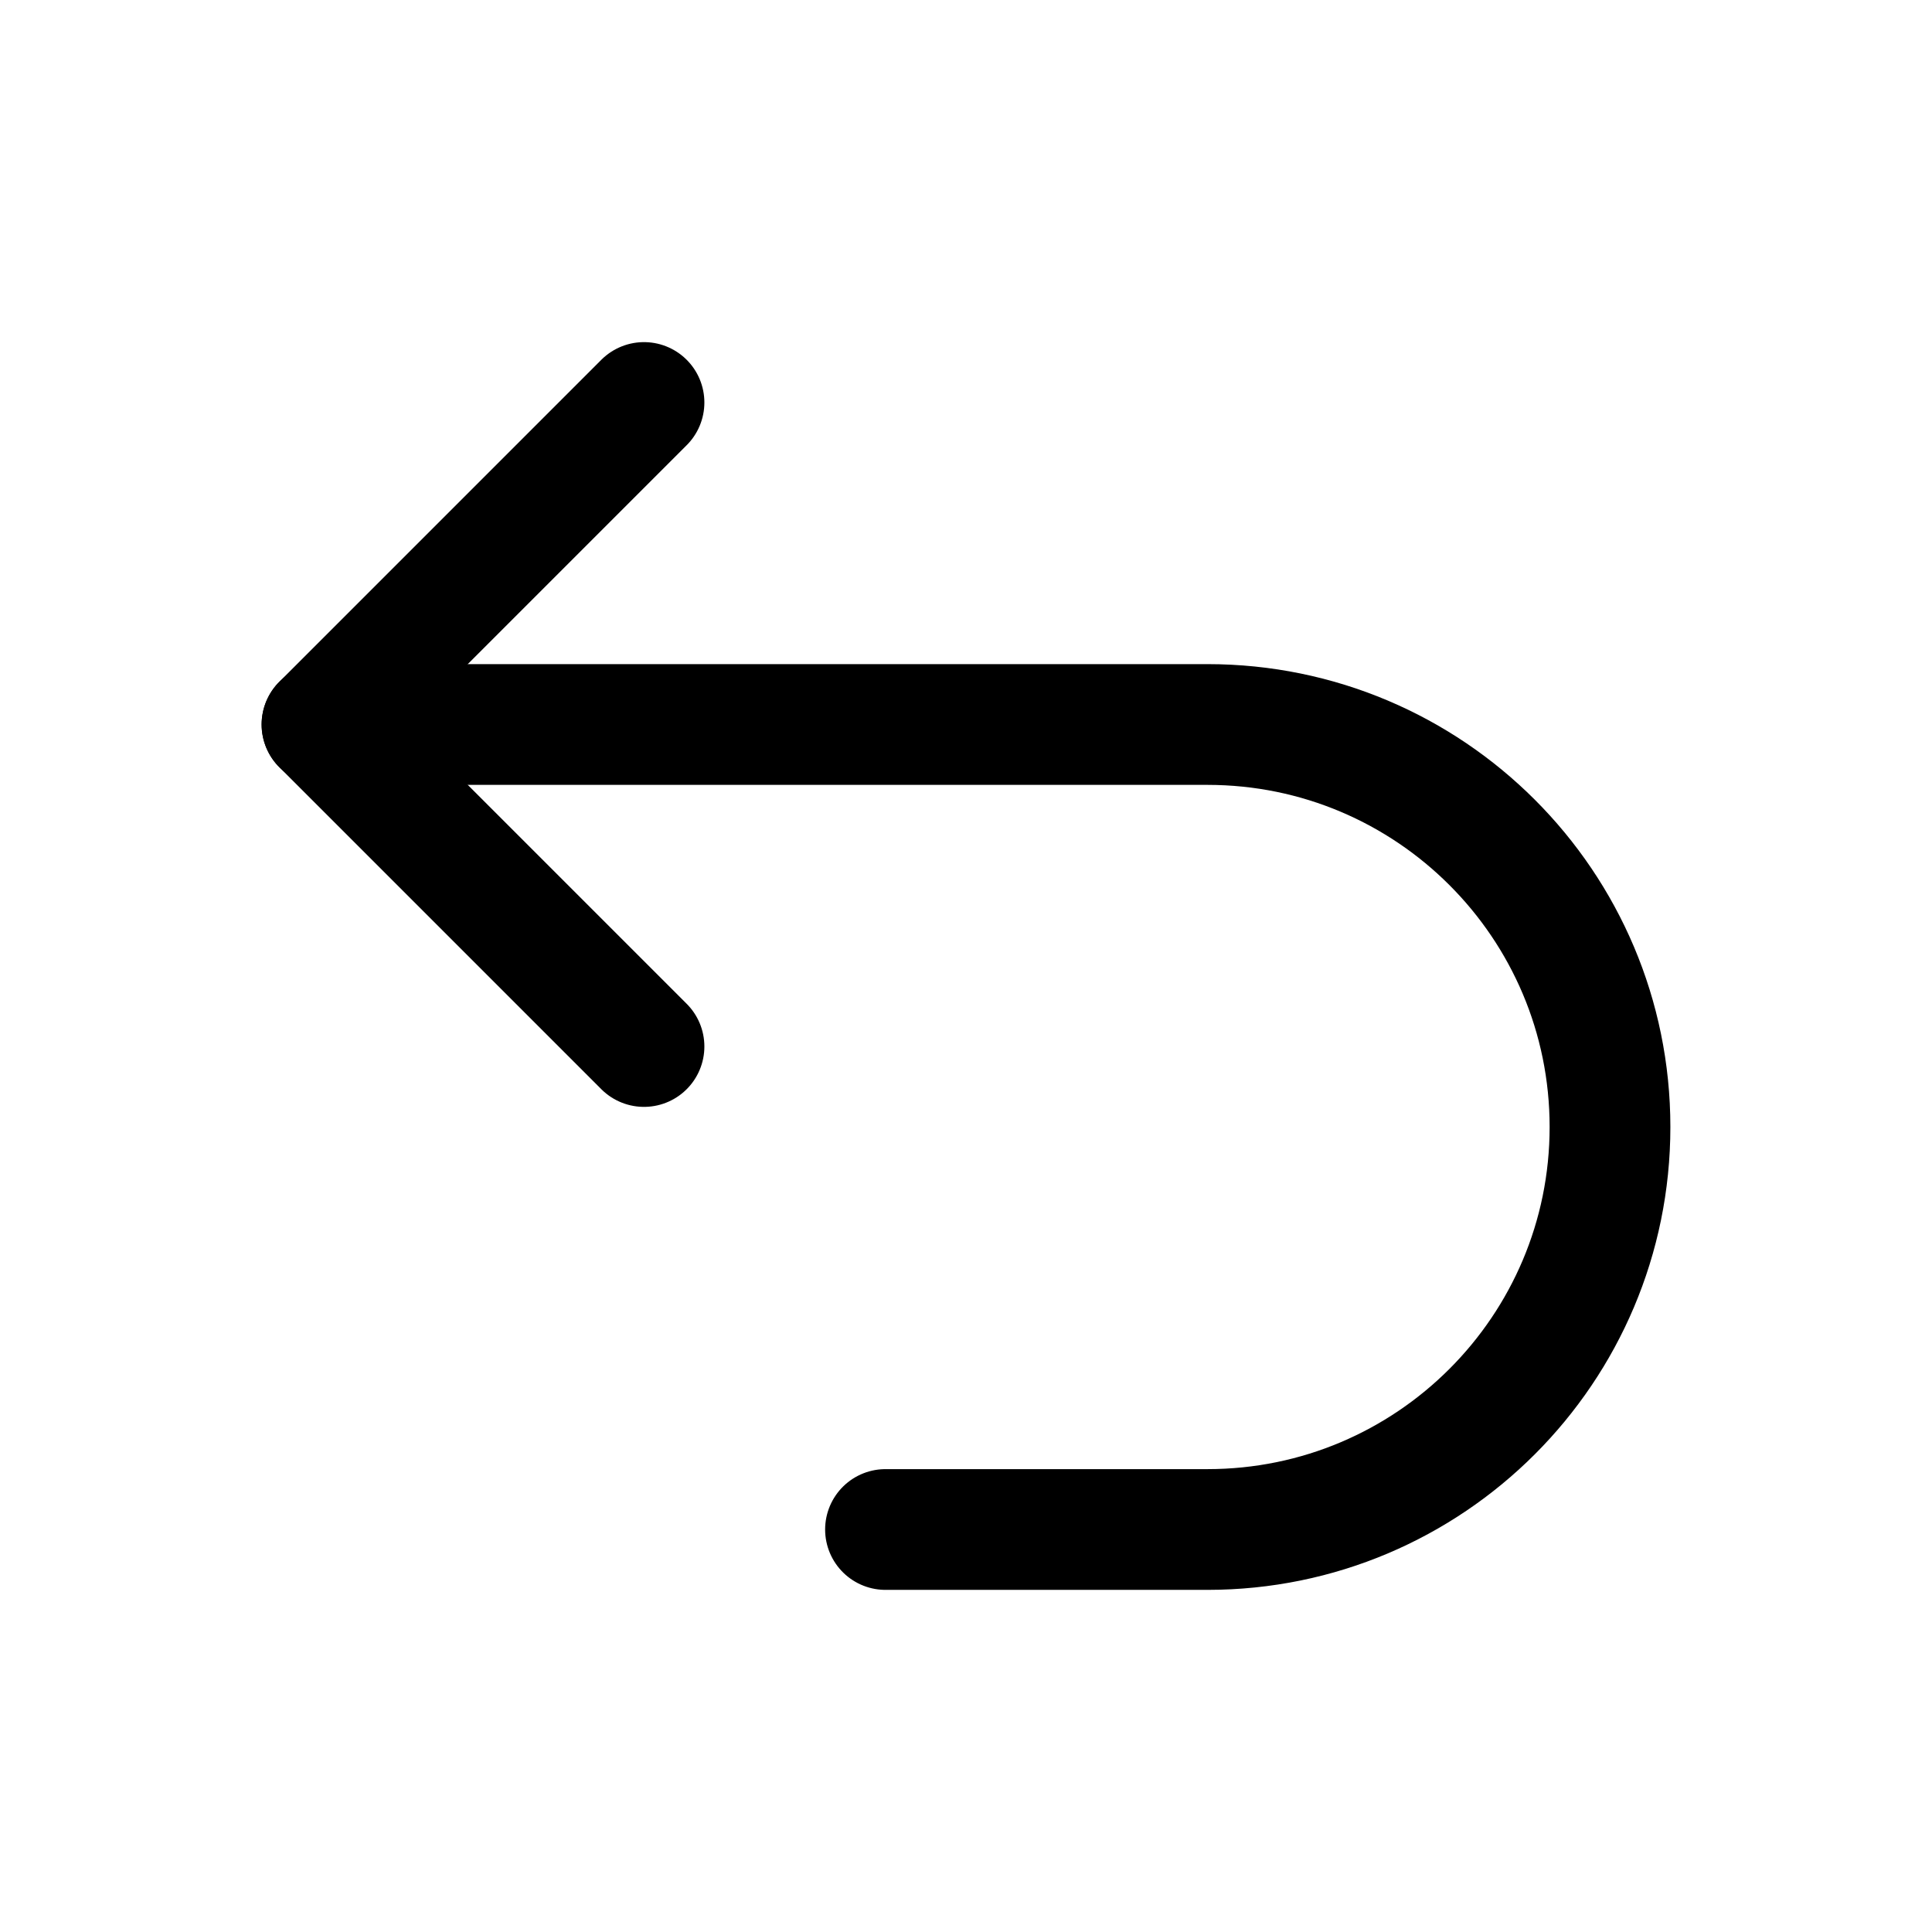
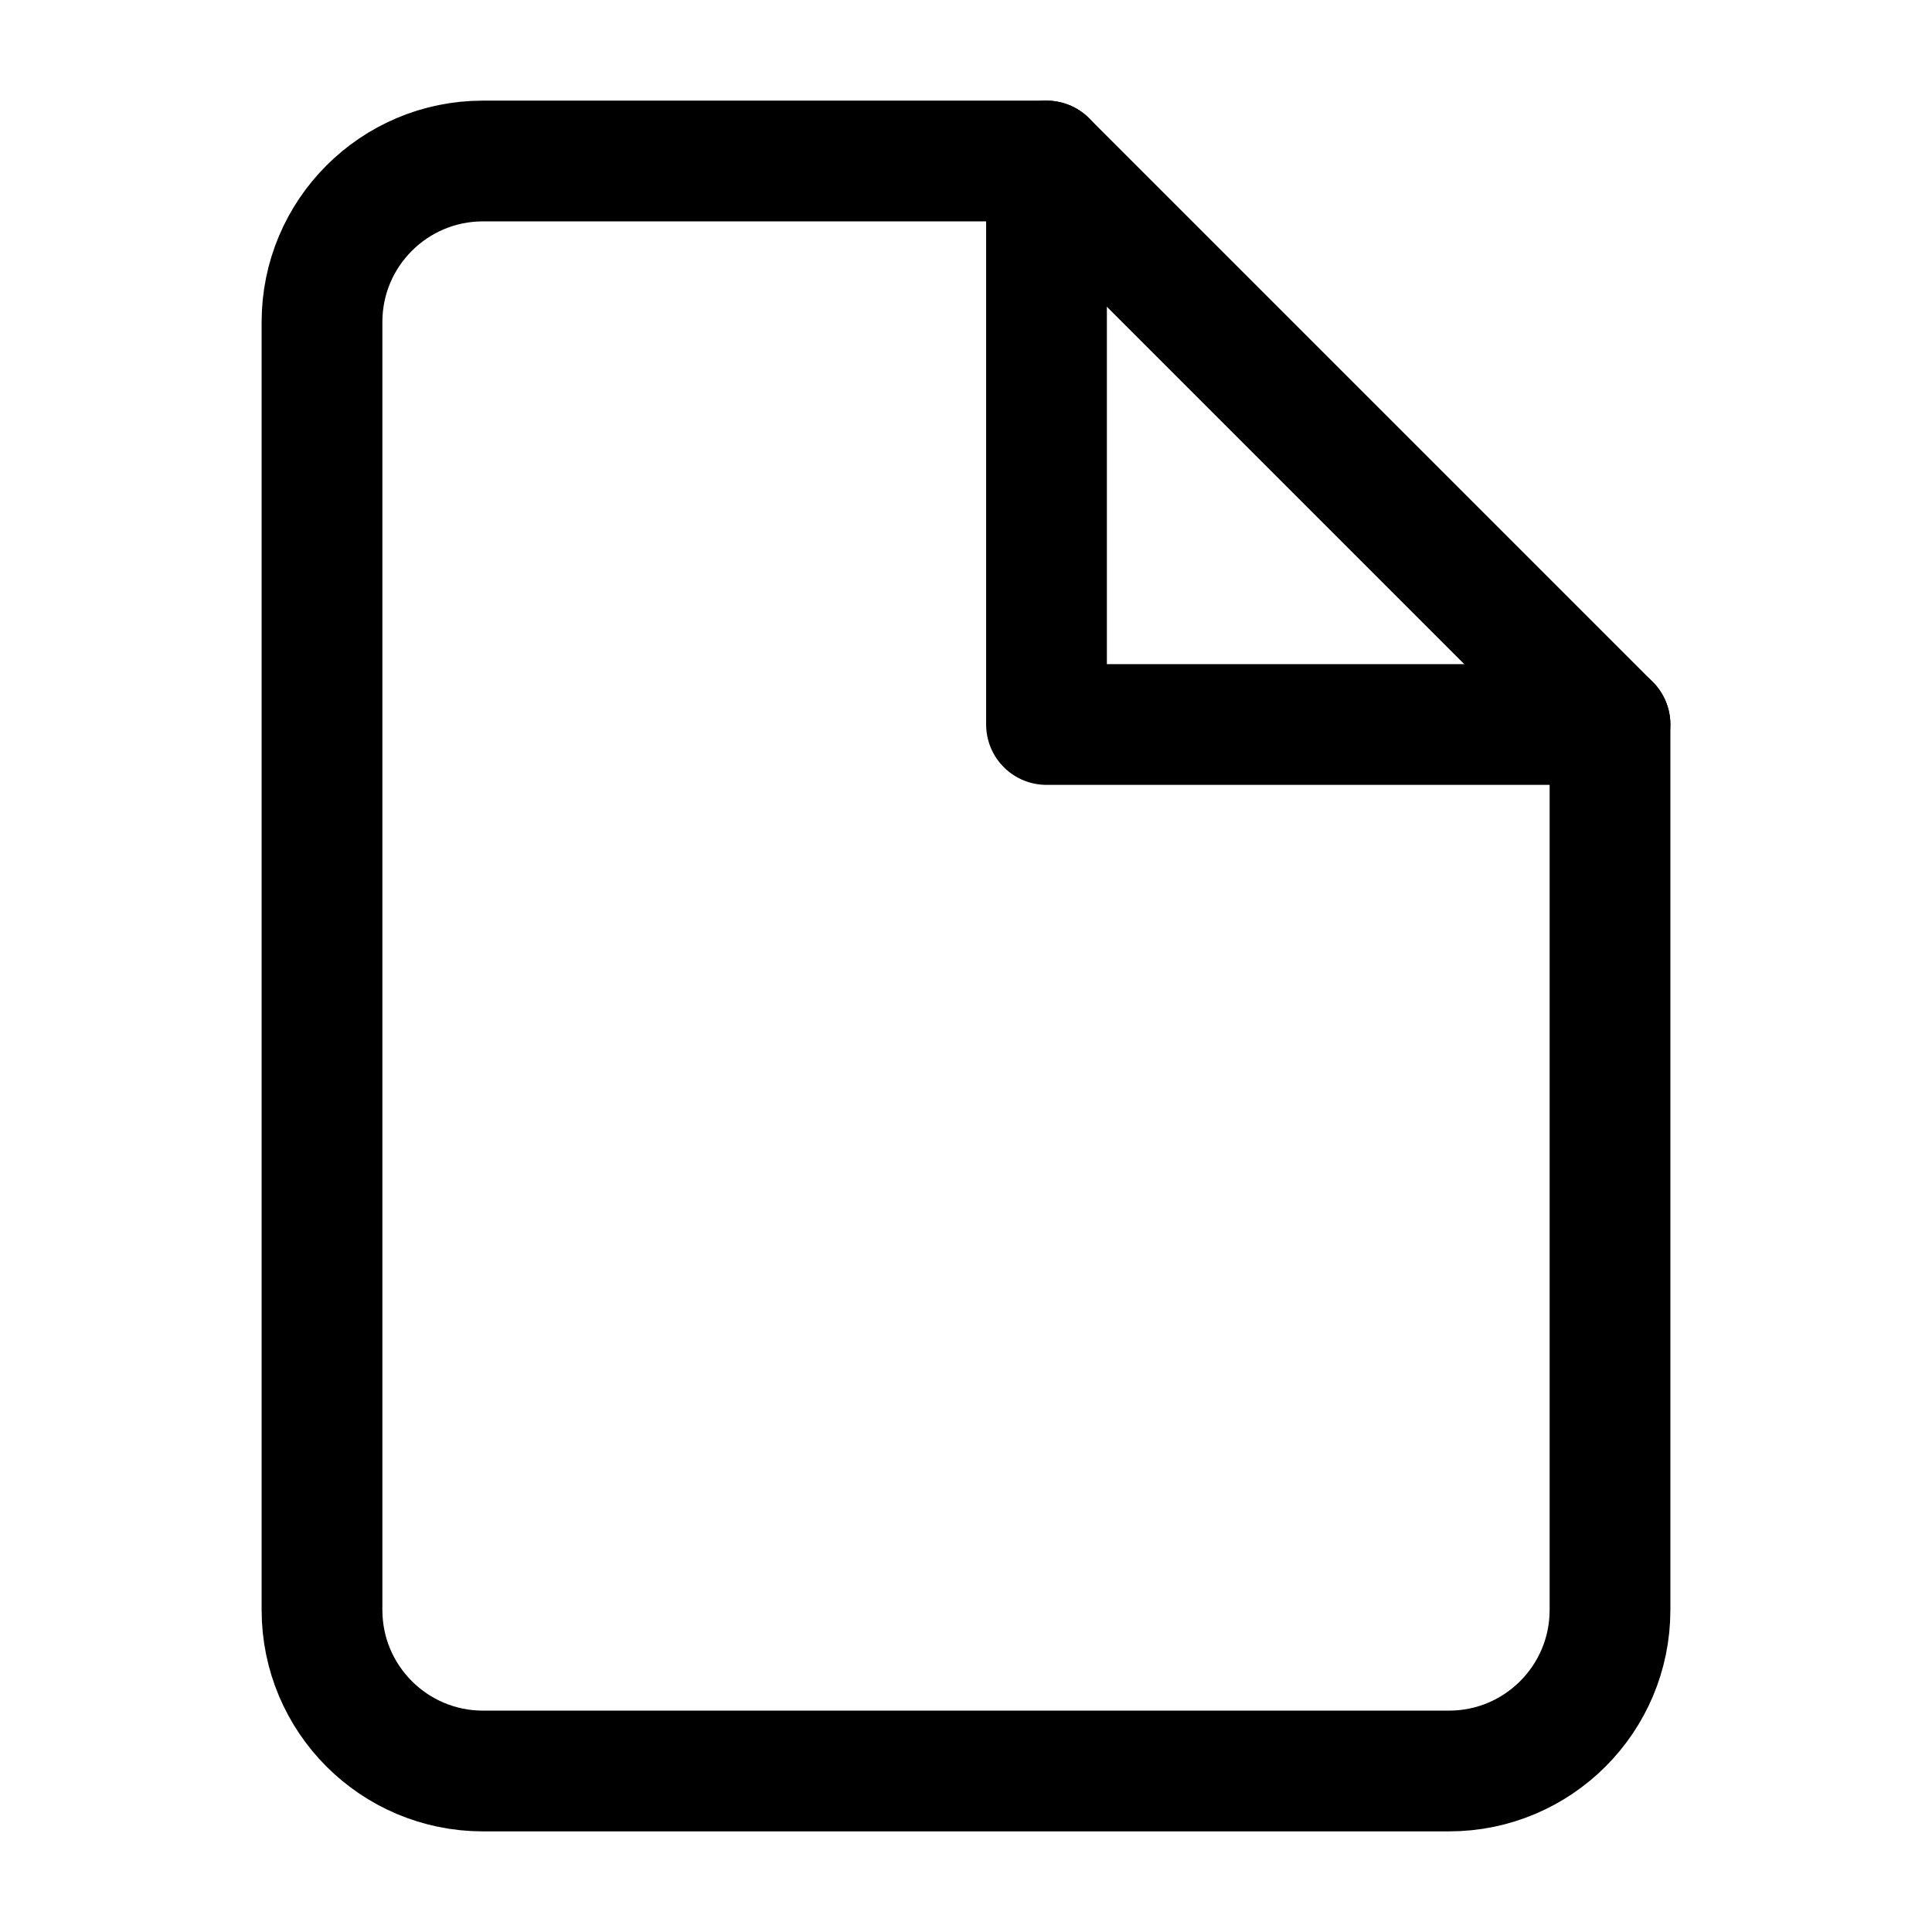
<svg xmlns="http://www.w3.org/2000/svg" viewBox="0 0 24 24" fill="none" stroke="currentColor" stroke-width="1.5" stroke-linecap="round" stroke-linejoin="round">
-   <polyline points="8 5 4 9 8 13" />
-   <path d="M4 9h11a5 5 0 0 1 0 10h-4" />
+   <path d="M13 2H6a2 2 0 0 0-2 2v16a2 2 0 0 0 2 2h12a2 2 0 0 0 2-2V9z" />
+   <polyline points="13 2 13 9 20 9" />
</svg>
